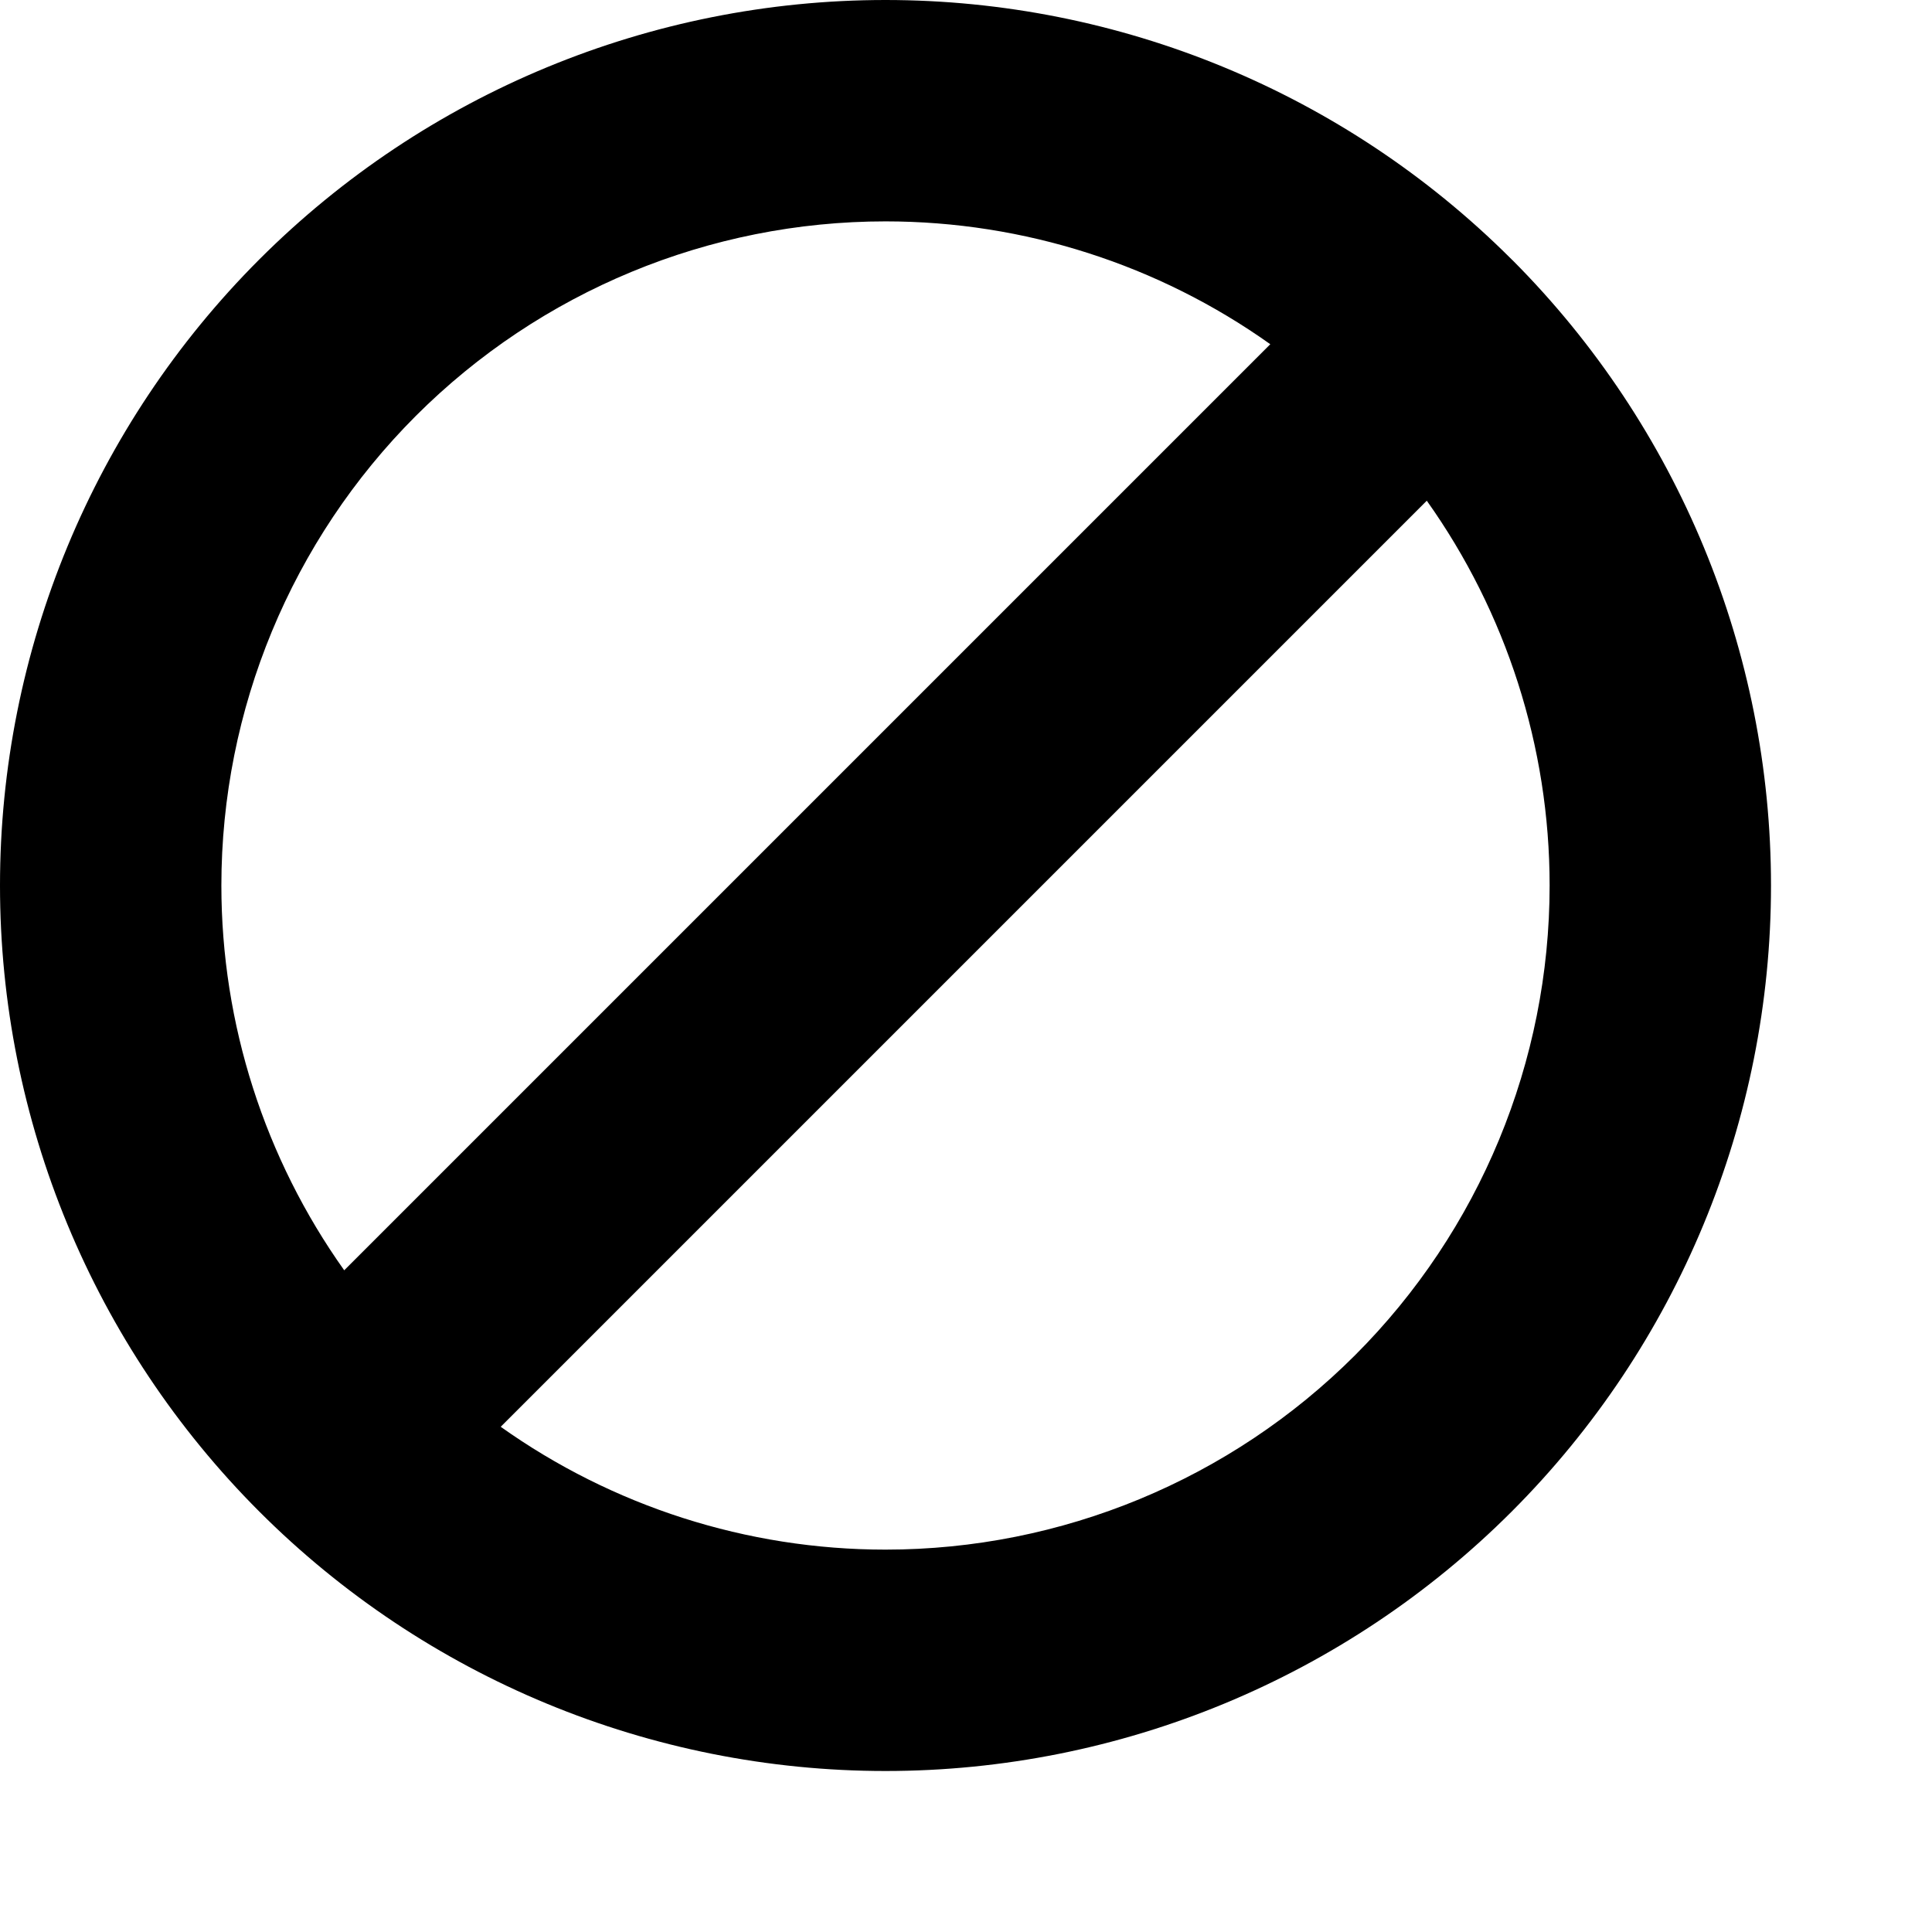
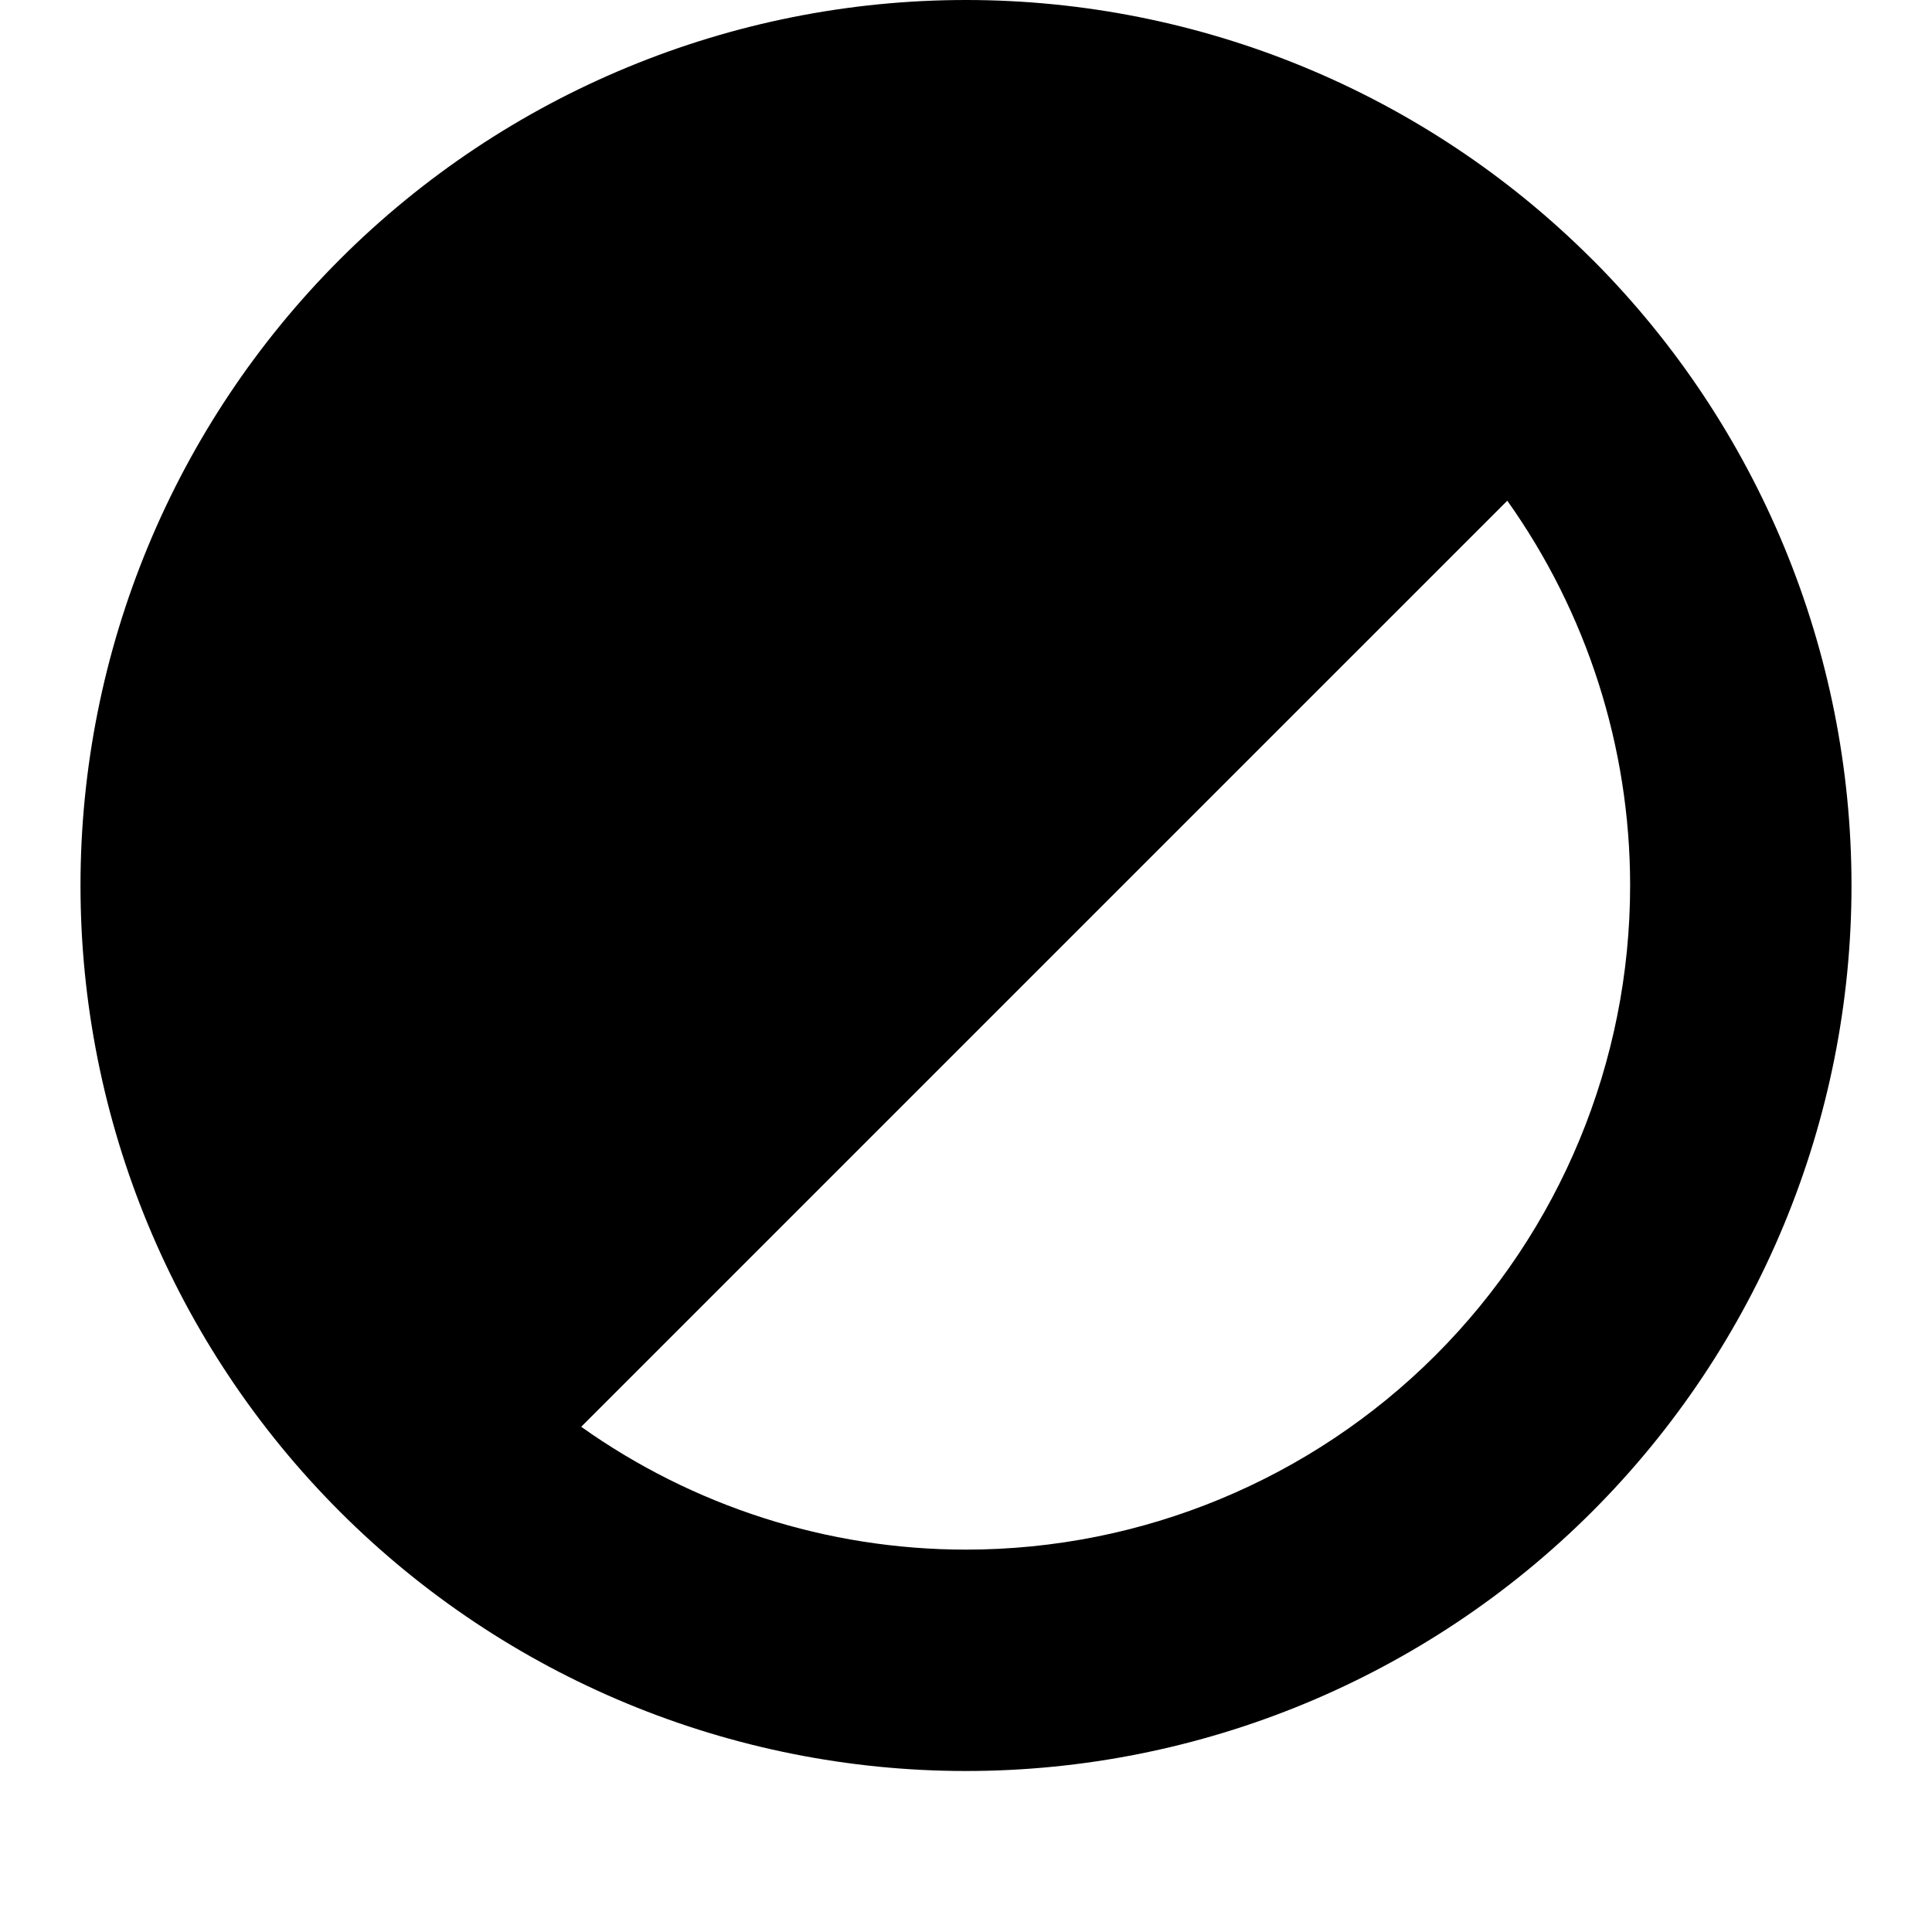
- <svg width="24" height="24" viewBox="0 0 24 24">
-   <path fill-rule="evenodd" clip-rule="evenodd" d="M5.166 5.166C6.714 3.619 8.812 2.75 11 2.75C12.724 2.75 14.393 3.29 15.78 4.276L4.276 15.78C3.29 14.393 2.75 12.724 2.75 11C2.75 8.812 3.619 6.714 5.166 5.166ZM6.22 17.724C7.607 18.71 9.276 19.25 11 19.25C13.188 19.25 15.287 18.381 16.834 16.834C18.381 15.287 19.25 13.188 19.25 11C19.25 9.276 18.71 7.607 17.724 6.22L6.22 17.724ZM18.795 3.238C20.847 5.3 22 8.09 22 11C22 13.917 20.841 16.715 18.778 18.778C16.715 20.841 13.917 22 11 22C8.083 22 5.285 20.841 3.222 18.778C1.159 16.715 0 13.917 0 11C0 8.083 1.159 5.285 3.222 3.222C5.285 1.159 8.083 0 11 0C13.91 0 16.701 1.153 18.762 3.206C18.767 3.211 18.773 3.216 18.778 3.222C18.784 3.227 18.789 3.233 18.795 3.238Z" />
+ <svg width="24" height="24" viewBox="0 0 22 24">
+   <path d="M5.166 5.166C6.714 3.619 8.812 2.75 11 2.75C12.724 2.75 14.393 3.29 15.78 4.276L4.276 15.78C3.29 14.393 2.75 12.724 2.75 11C2.75 8.812 3.619 6.714 5.166 5.166ZM6.22 17.724C7.607 18.71 9.276 19.25 11 19.25C13.188 19.25 15.287 18.381 16.834 16.834C18.381 15.287 19.25 13.188 19.25 11C19.25 9.276 18.71 7.607 17.724 6.22L6.22 17.724ZM18.795 3.238C20.847 5.3 22 8.09 22 11C22 13.917 20.841 16.715 18.778 18.778C16.715 20.841 13.917 22 11 22C8.083 22 5.285 20.841 3.222 18.778C1.159 16.715 0 13.917 0 11C0 8.083 1.159 5.285 3.222 3.222C5.285 1.159 8.083 0 11 0C13.91 0 16.701 1.153 18.762 3.206C18.767 3.211 18.773 3.216 18.778 3.222C18.784 3.227 18.789 3.233 18.795 3.238Z" />
</svg>
